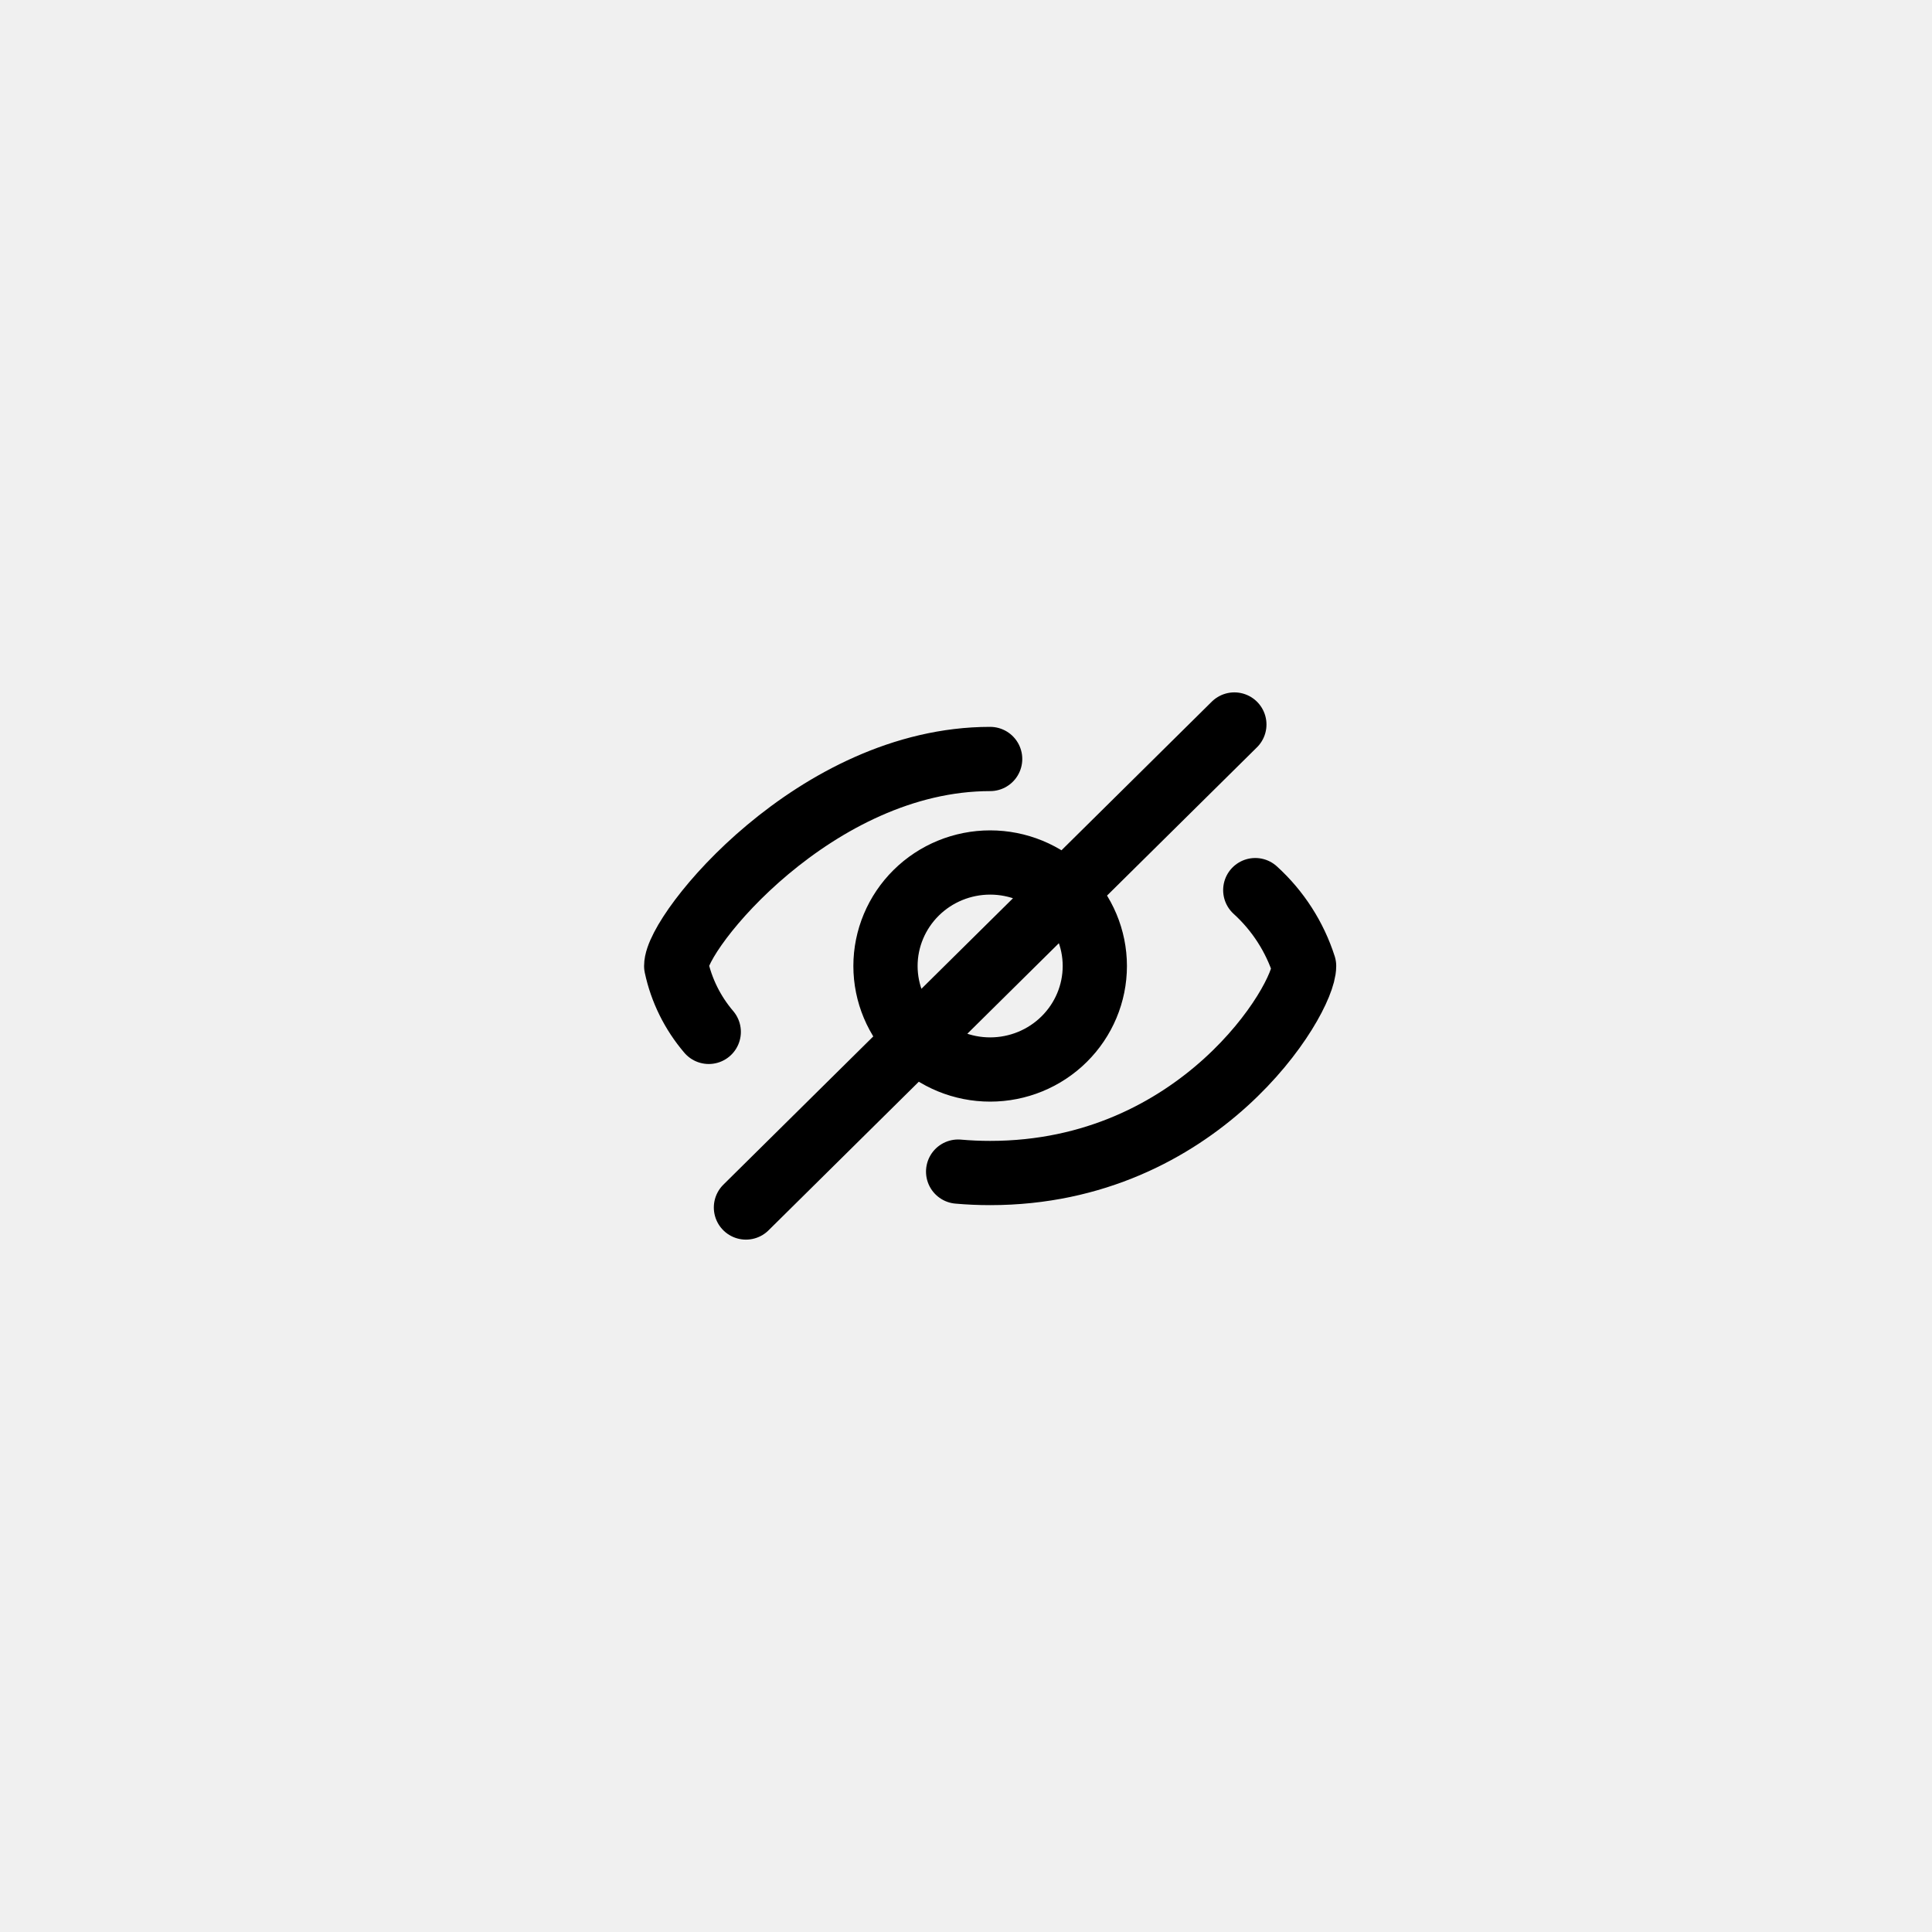
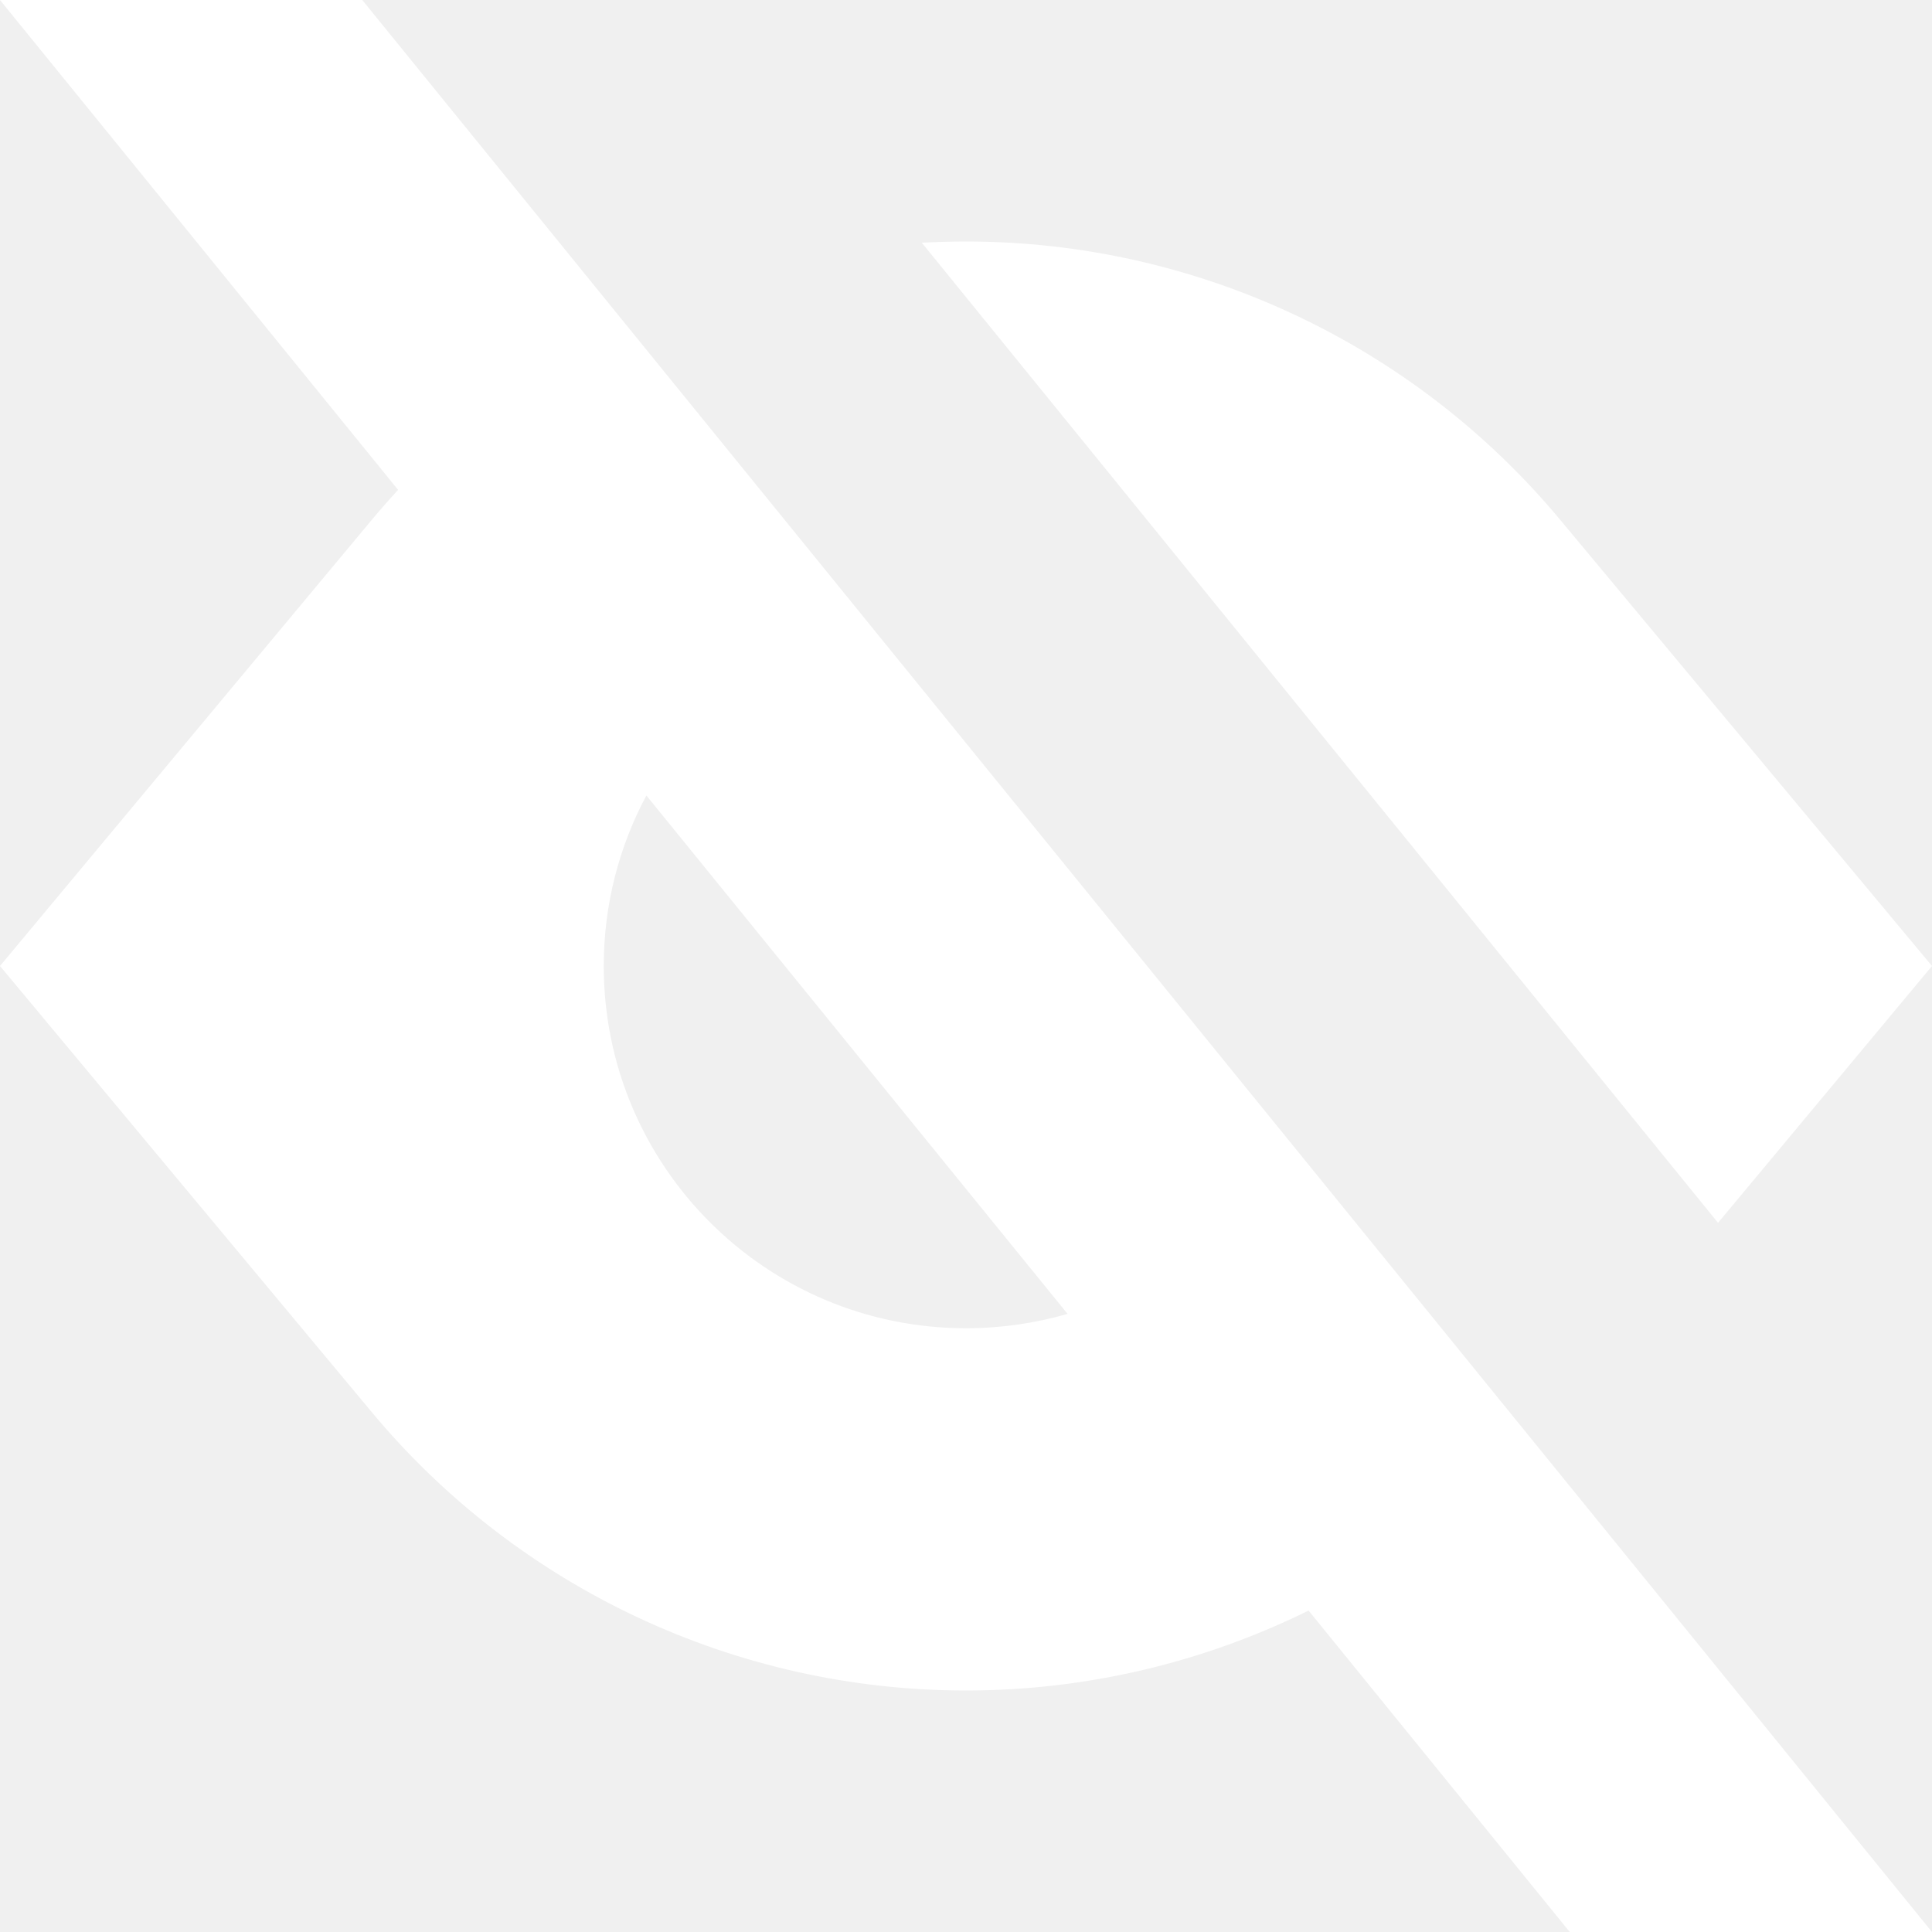
- <svg xmlns="http://www.w3.org/2000/svg" width="40" height="40" viewBox="0 0 40 40" fill="none">
-   <path d="M14.674 21.364C14.339 20.971 14.107 20.503 14 20C14 19.286 16.889 15.714 20.5 15.714M25.989 18.429C26.459 18.856 26.807 19.398 27 20C27 20.714 24.833 24.286 20.5 24.286C20.273 24.286 20.052 24.276 19.837 24.257M15.444 25L25.556 15M22.667 20C22.667 20.568 22.438 21.113 22.032 21.515C21.626 21.917 21.075 22.143 20.5 22.143C19.925 22.143 19.374 21.917 18.968 21.515C18.562 21.113 18.333 20.568 18.333 20C18.333 19.432 18.562 18.887 18.968 18.485C19.374 18.083 19.925 17.857 20.5 17.857C21.075 17.857 21.626 18.083 22.032 18.485C22.438 18.887 22.667 19.432 22.667 20Z" stroke="black" stroke-width="1.33" stroke-linecap="round" stroke-linejoin="round" />
+ <svg xmlns="http://www.w3.org/2000/svg" width="64px" height="64px" viewBox="0 0 16 16" fill="none">
+   <g id="SVGRepo_bgCarrier" stroke-width="0" />
+   <g id="SVGRepo_tracerCarrier" stroke-linecap="round" stroke-linejoin="round" />
+   <g id="SVGRepo_iconCarrier">
+     <path fill-rule="evenodd" clip-rule="evenodd" d="M16 16H13L10.837 13.338C9.965 13.768 8.996 14 8 14C6.099 14 4.296 13.156 3.079 11.695L0 8L3.079 4.305C3.15 4.22 3.222 4.138 3.297 4.057L0 0H3L16 16ZM5.353 6.588C5.128 7.009 5 7.489 5 8C5 9.657 6.343 11 8 11C8.292 11 8.574 10.958 8.841 10.881L5.353 6.588Z" fill="#FFF" />
+     <path d="M16 8L14.228 10.127L7.634 2.01C7.755 2.004 7.877 2 8 2C9.901 2 11.704 2.844 12.921 4.305L16 8Z" fill="#FFF" />
+   </g>
</svg>
